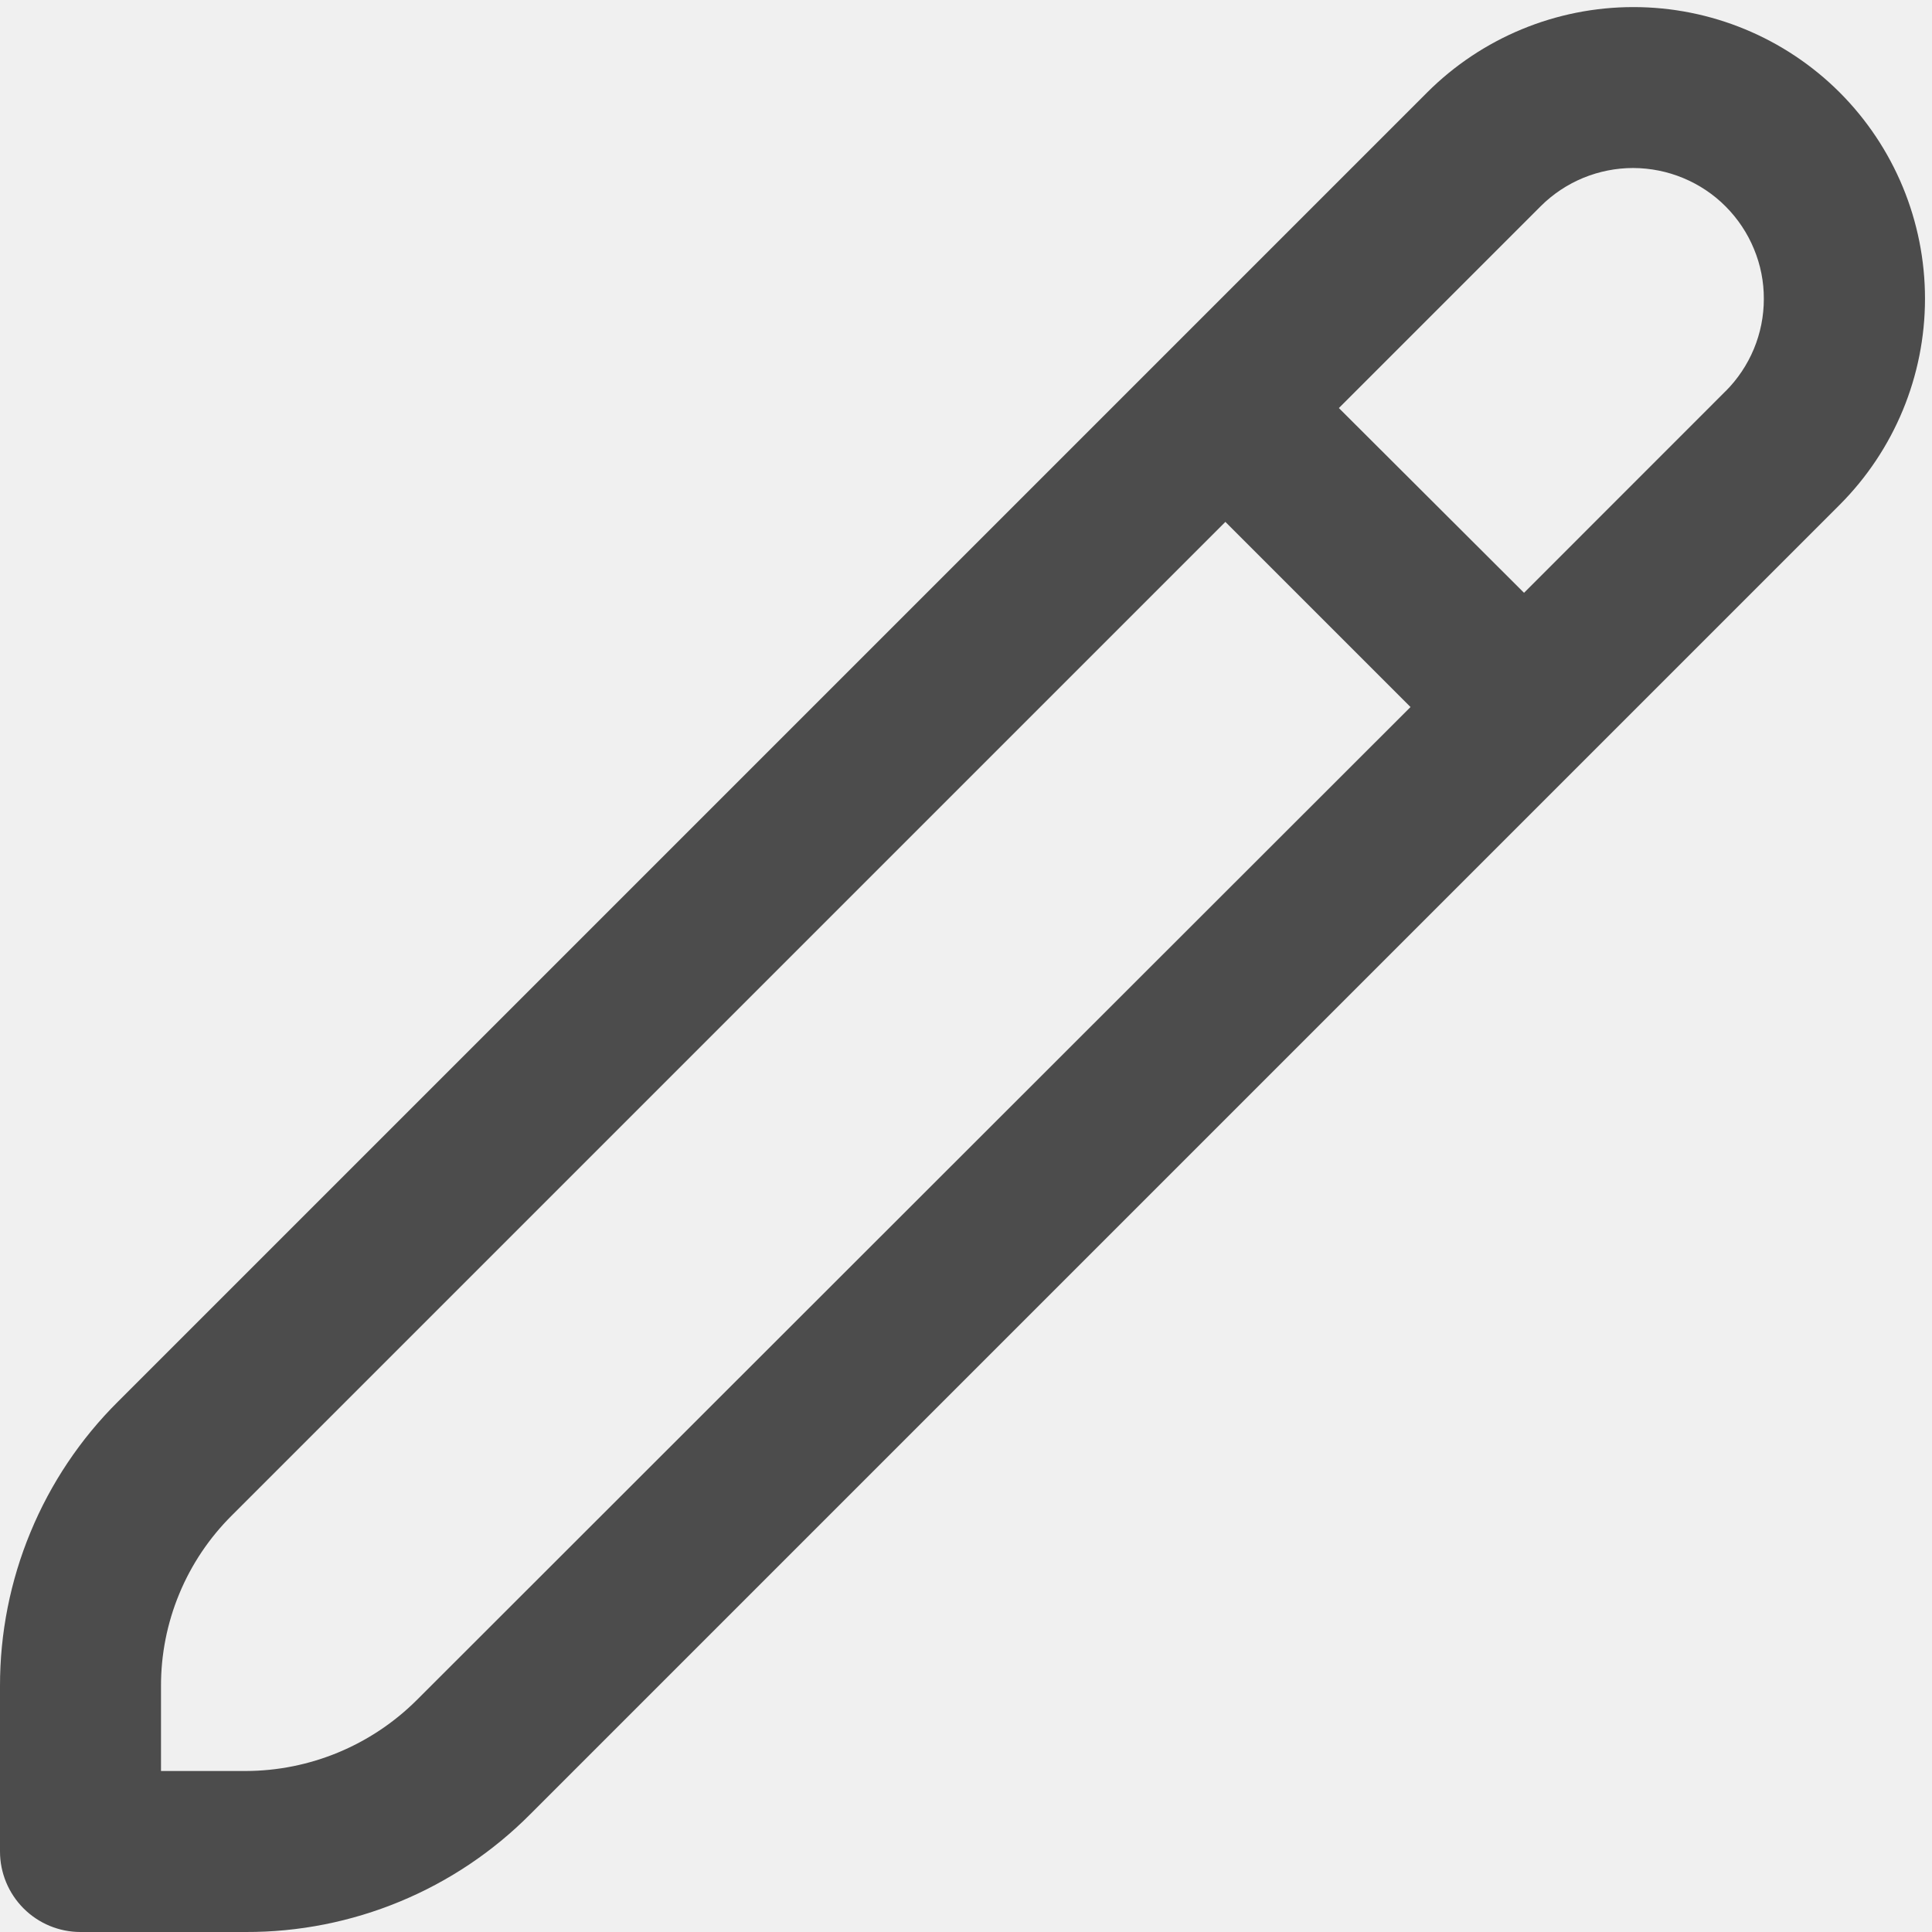
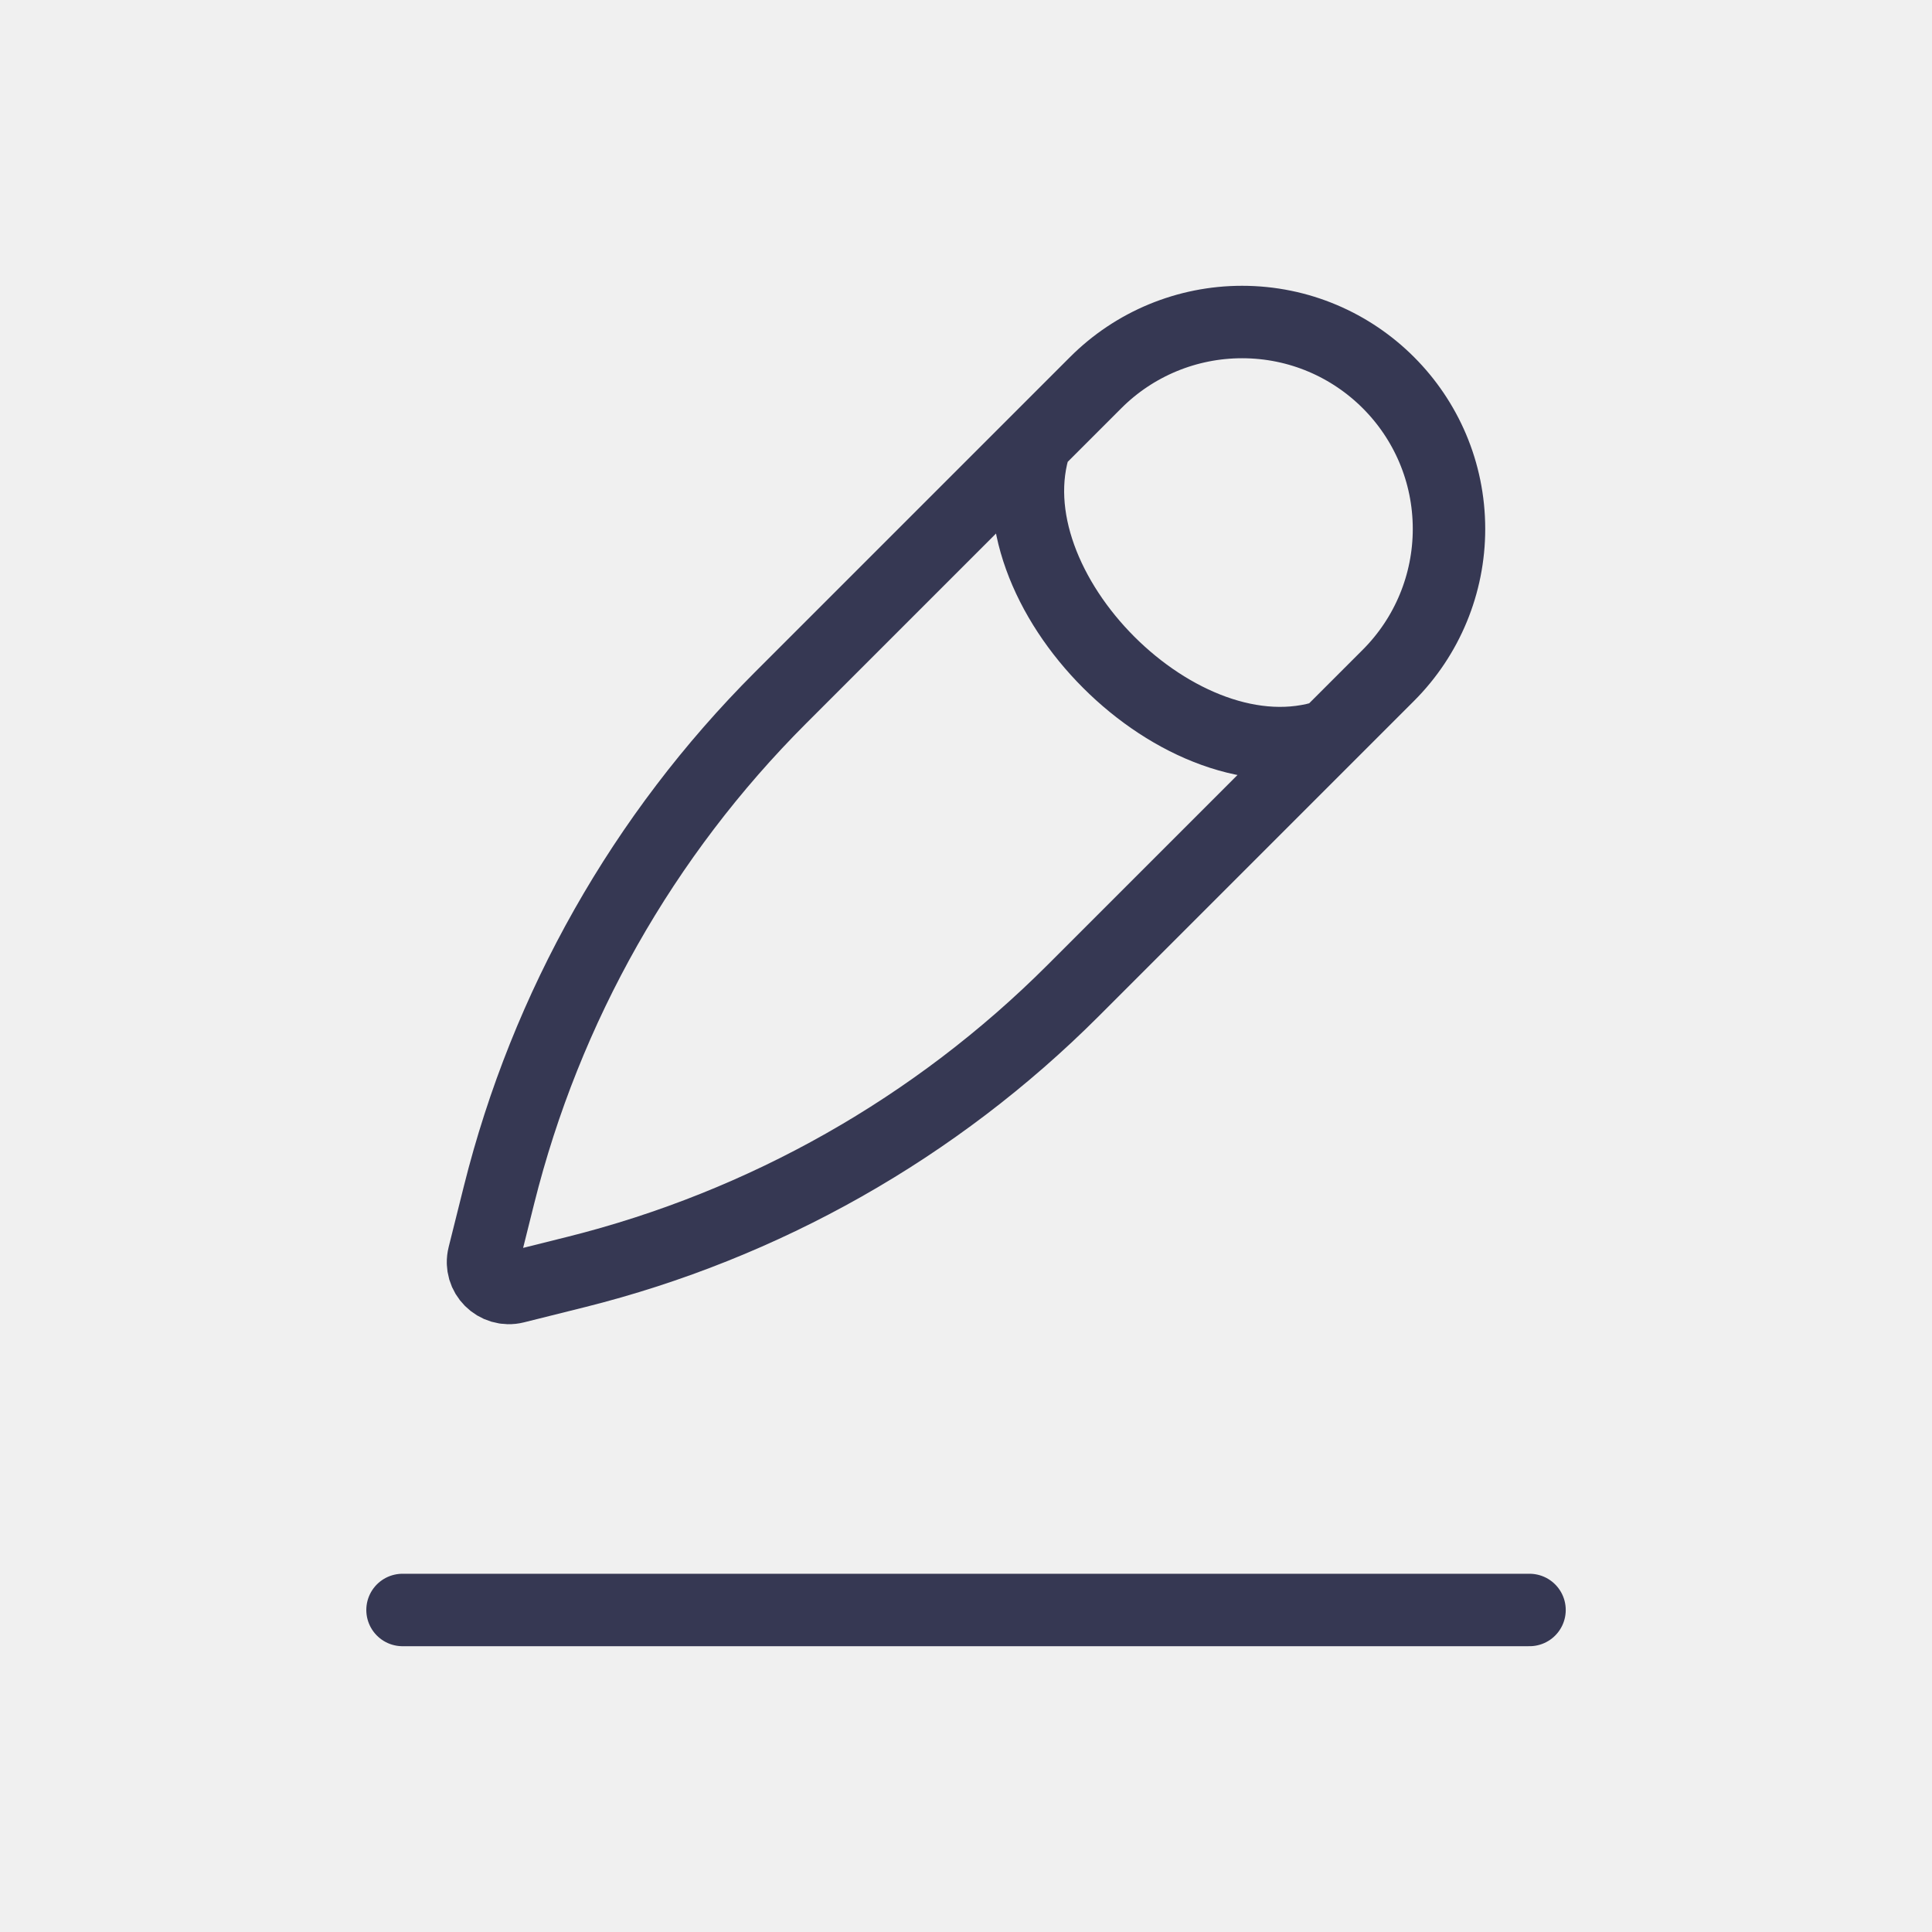
- <svg xmlns="http://www.w3.org/2000/svg" width="24" height="24" viewBox="0 0 24 24" fill="none">
-   <g clip-path="url(#clip0_403_3224)">
-     <path d="M22.853 1.148C22.173 0.469 21.252 0.088 20.291 0.088C19.33 0.088 18.409 0.469 17.729 1.148L1.465 17.412C0.999 17.875 0.63 18.426 0.379 19.033C0.127 19.64 -0.001 20.29 0 20.947V23C0 23.265 0.106 23.52 0.293 23.707C0.481 23.895 0.735 24 1 24H3.053C3.71 24.002 4.361 23.873 4.967 23.622C5.574 23.371 6.125 23.002 6.588 22.536L22.853 6.271C23.532 5.591 23.913 4.67 23.913 3.71C23.913 2.749 23.532 1.828 22.853 1.148ZM5.174 21.122C4.61 21.682 3.848 21.998 3.053 22H2V20.947C1.999 20.553 2.076 20.163 2.227 19.799C2.378 19.434 2.6 19.104 2.879 18.826L15.222 6.483L17.522 8.783L5.174 21.122ZM21.438 4.857L18.932 7.364L16.632 5.069L19.139 2.562C19.29 2.411 19.469 2.292 19.667 2.21C19.864 2.129 20.075 2.087 20.288 2.087C20.502 2.088 20.713 2.13 20.91 2.212C21.107 2.294 21.286 2.413 21.437 2.565C21.587 2.716 21.707 2.895 21.788 3.092C21.87 3.289 21.912 3.5 21.911 3.714C21.911 3.927 21.869 4.138 21.787 4.335C21.705 4.532 21.585 4.711 21.434 4.862L21.438 4.857Z" fill="#4C4C4C" />
-   </g>
-   <defs>
-     <clipPath id="clip0_403_3224">
-       <rect width="24" height="24" fill="white" />
-     </clipPath>
-   </defs>
+ <svg xmlns="http://www.w3.org/2000/svg" width="40" height="40" viewBox="0 0 40 40" fill="none">
+   <path d="M27.5 15.227C24.47 16.237 20.43 12.197 21.44 9.167M22.685 7.922L16.157 14.45C13.319 17.288 11.305 20.844 10.332 24.738L10.017 25.999C9.918 26.392 10.274 26.748 10.668 26.65L11.929 26.335C15.823 25.361 19.379 23.348 22.217 20.51L28.745 13.982C29.549 13.178 30 12.088 30 10.952C30 8.585 28.081 6.667 25.715 6.667C24.578 6.667 23.488 7.118 22.685 7.922Z" stroke="#363853" stroke-width="1.5" />
+   <path d="M31.667 33.333H8.334" stroke="#363853" stroke-width="1.5" stroke-linecap="round" stroke-linejoin="round" />
</svg>
